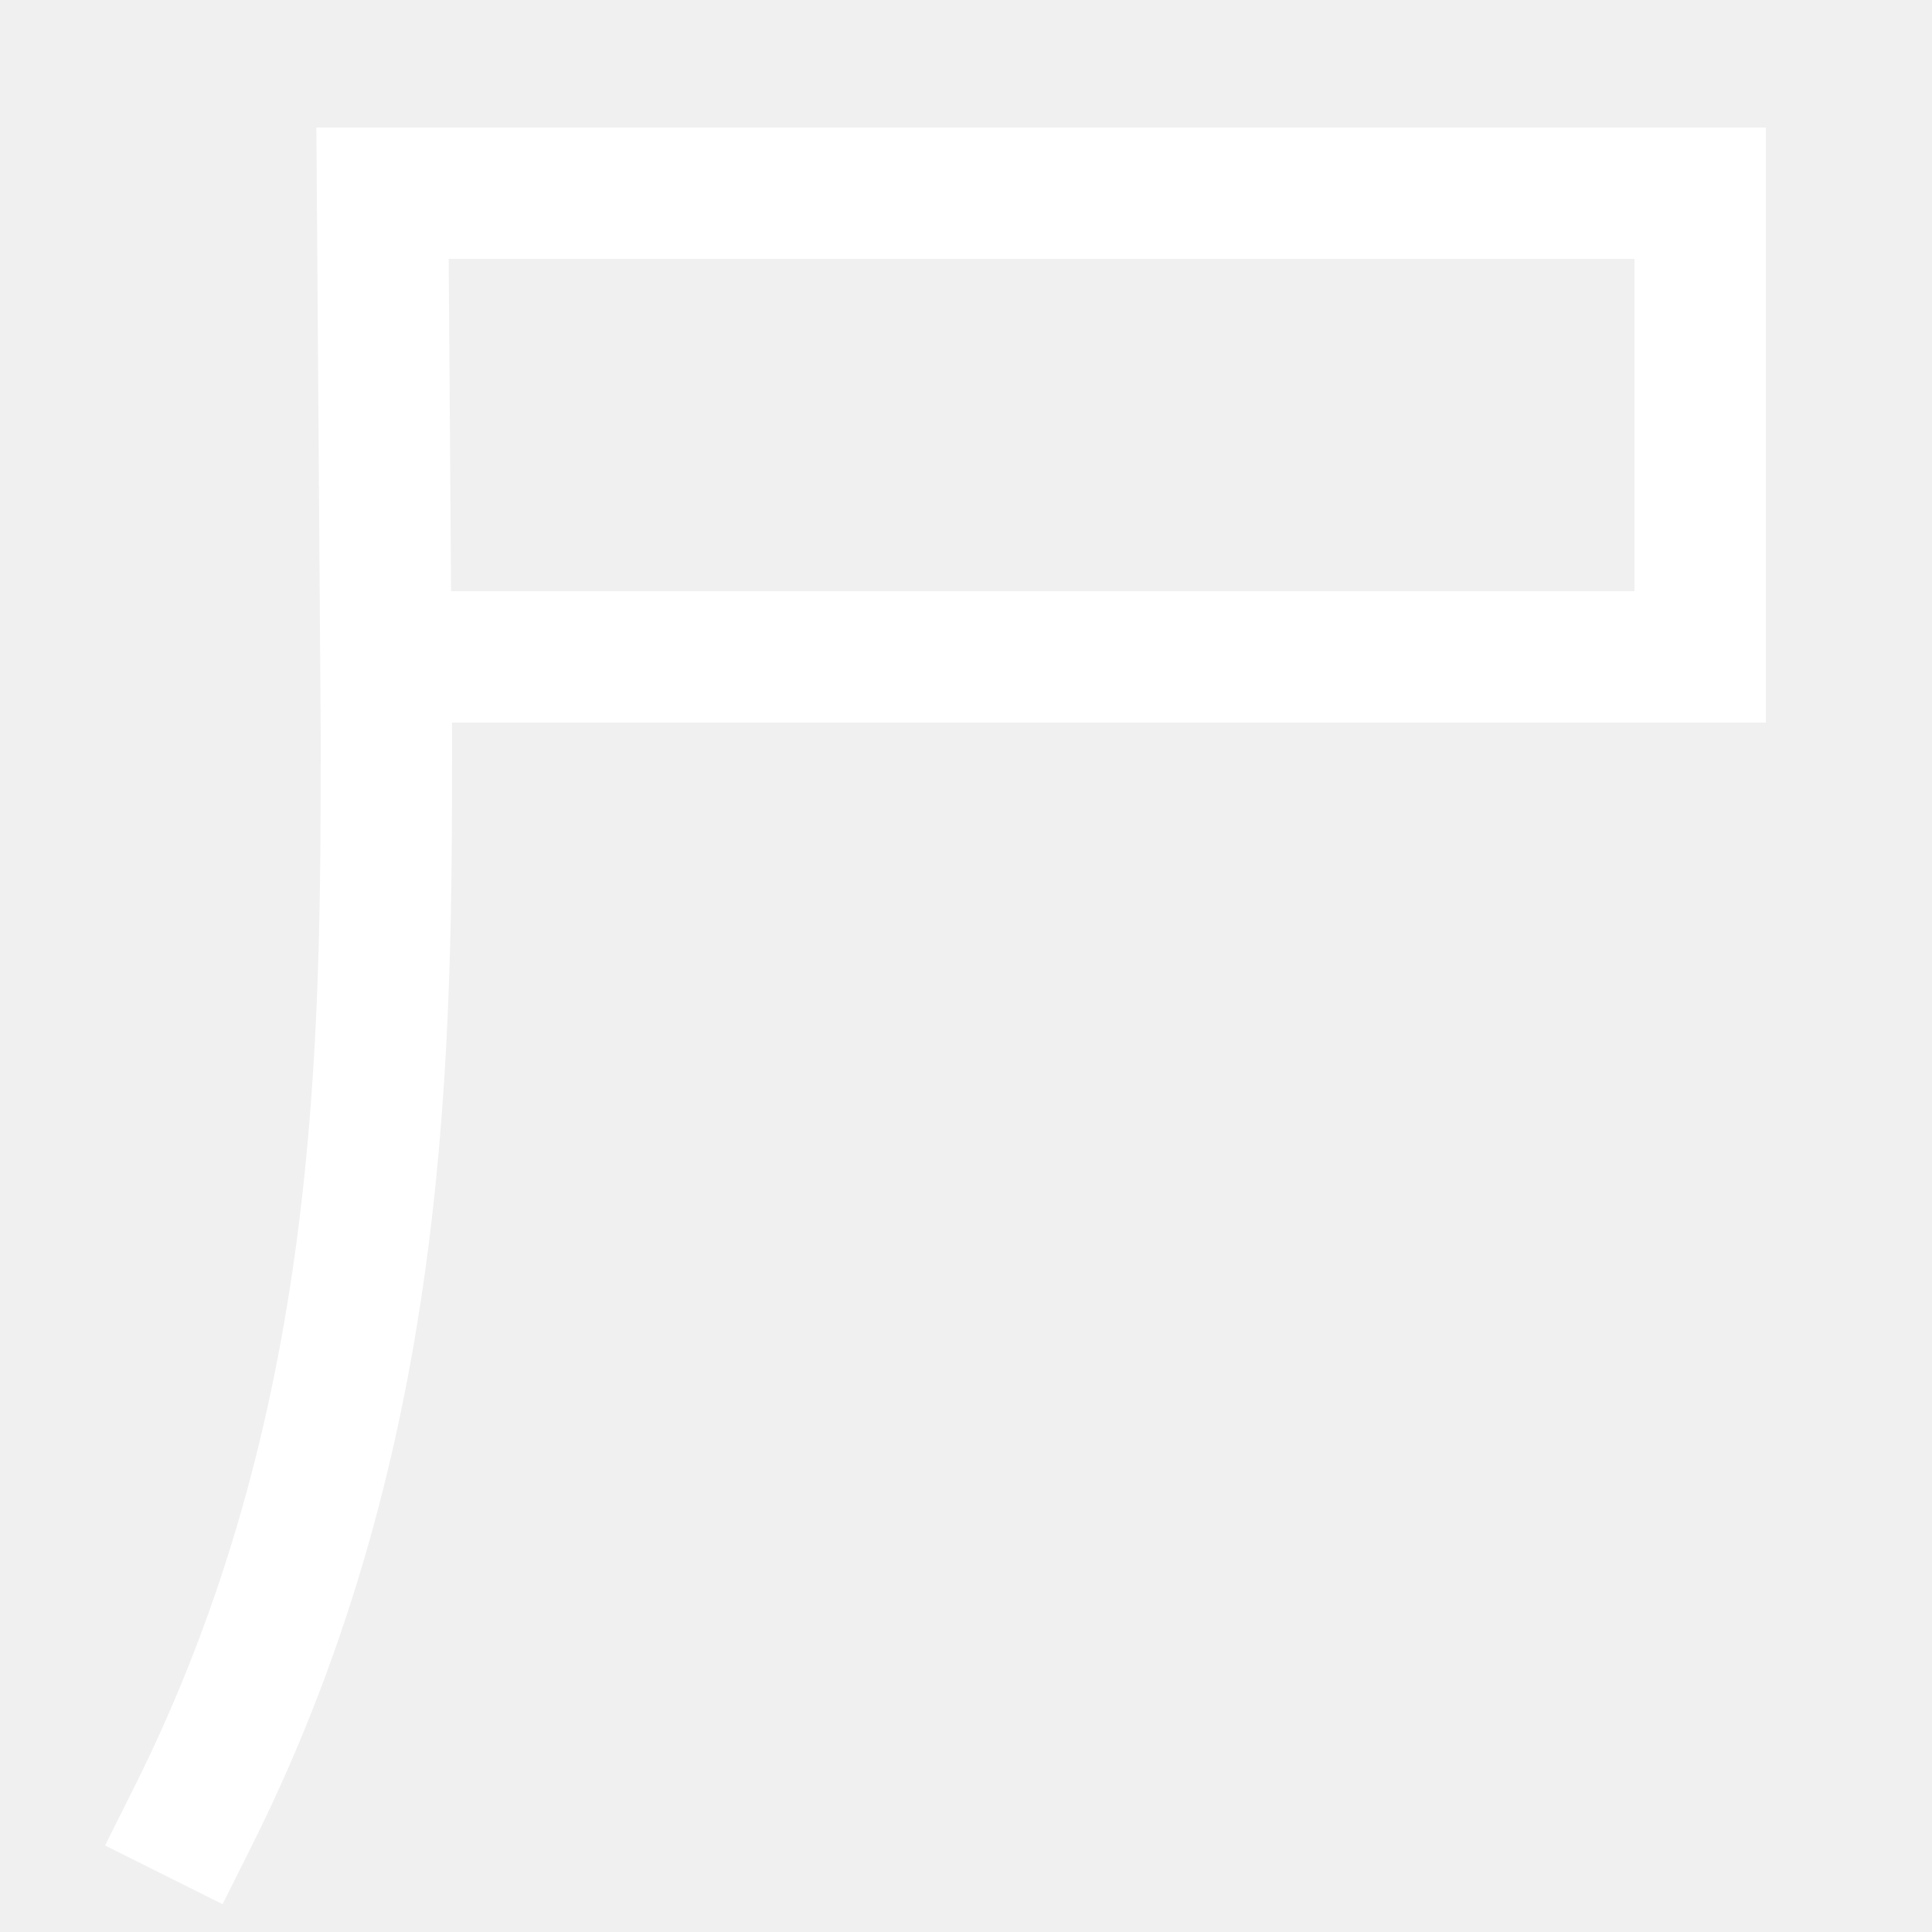
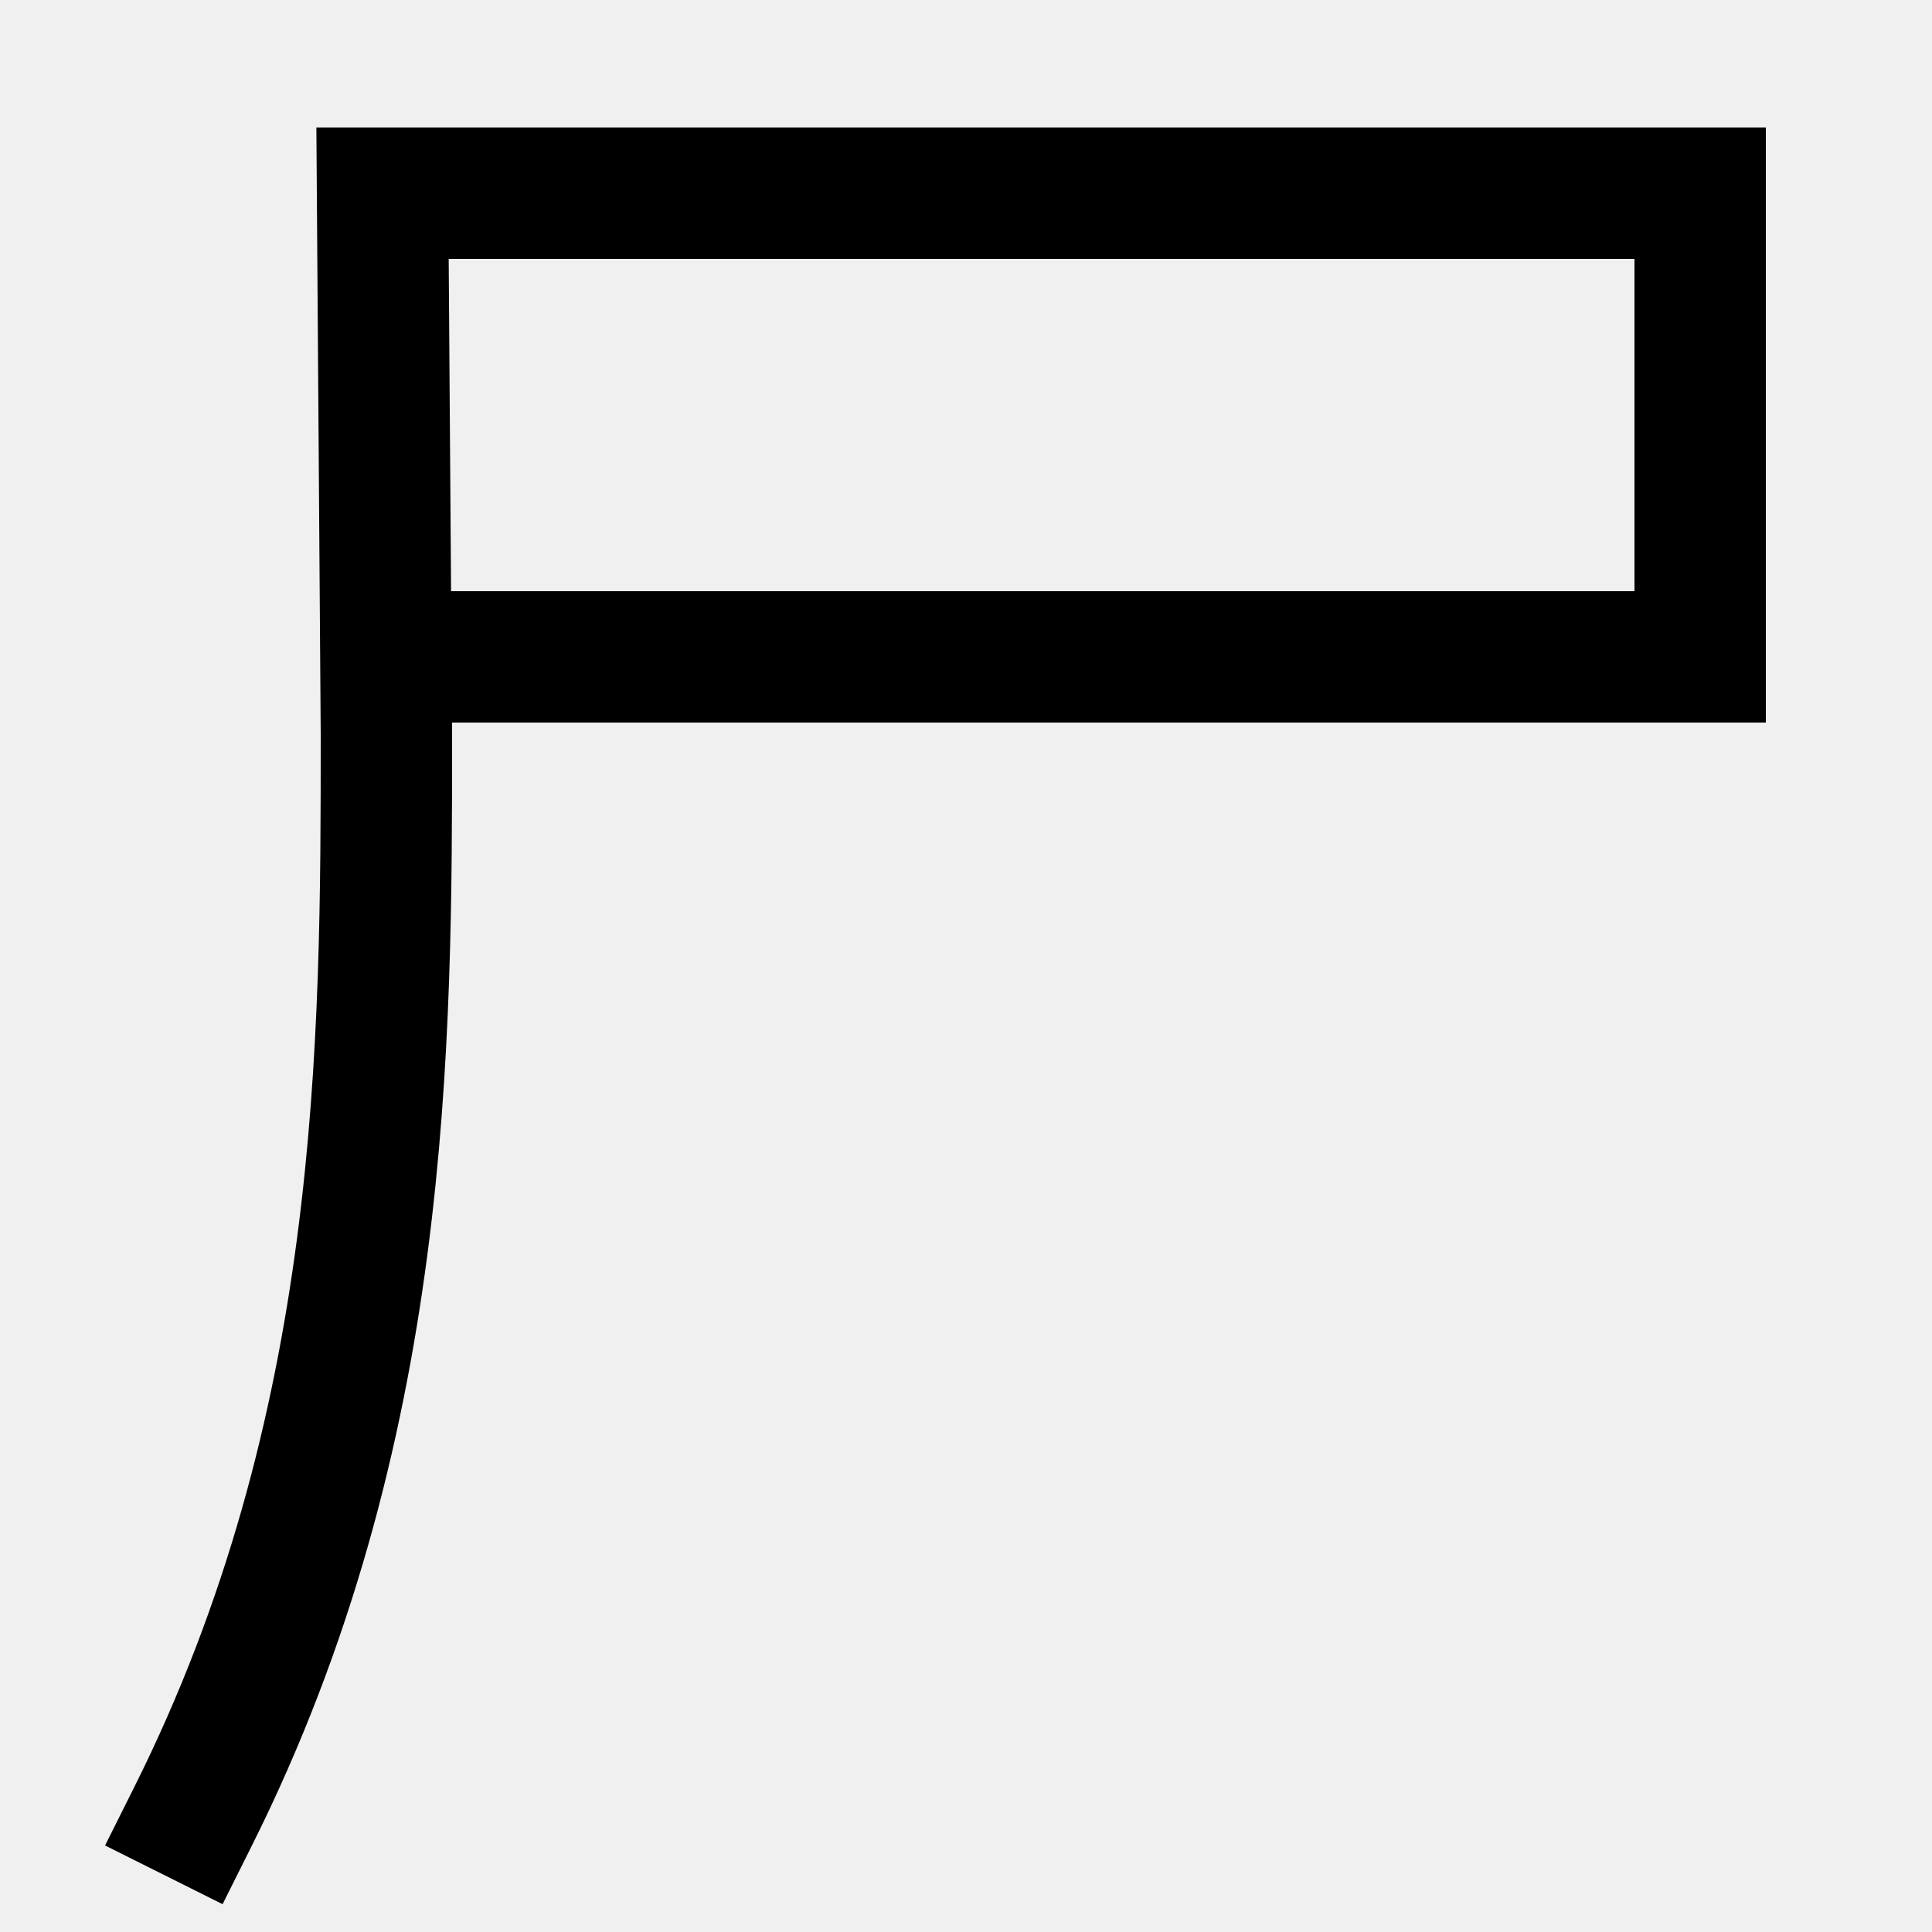
<svg xmlns="http://www.w3.org/2000/svg" viewBox="0 0 1000 1000">
  <defs>
-     <style>.a{fill:none;stroke:#fff;stroke-linecap:square;stroke-miterlimit:2;stroke-width:68px;}</style>
+     <style>.a{fill:none;stroke:#000;stroke-linecap:square;stroke-miterlimit:2;stroke-width:68px;}</style>
  </defs>
  <path class="a" d="M200,340H880V100H198l2,280c0,160,0,360-100,560" />
</svg>
